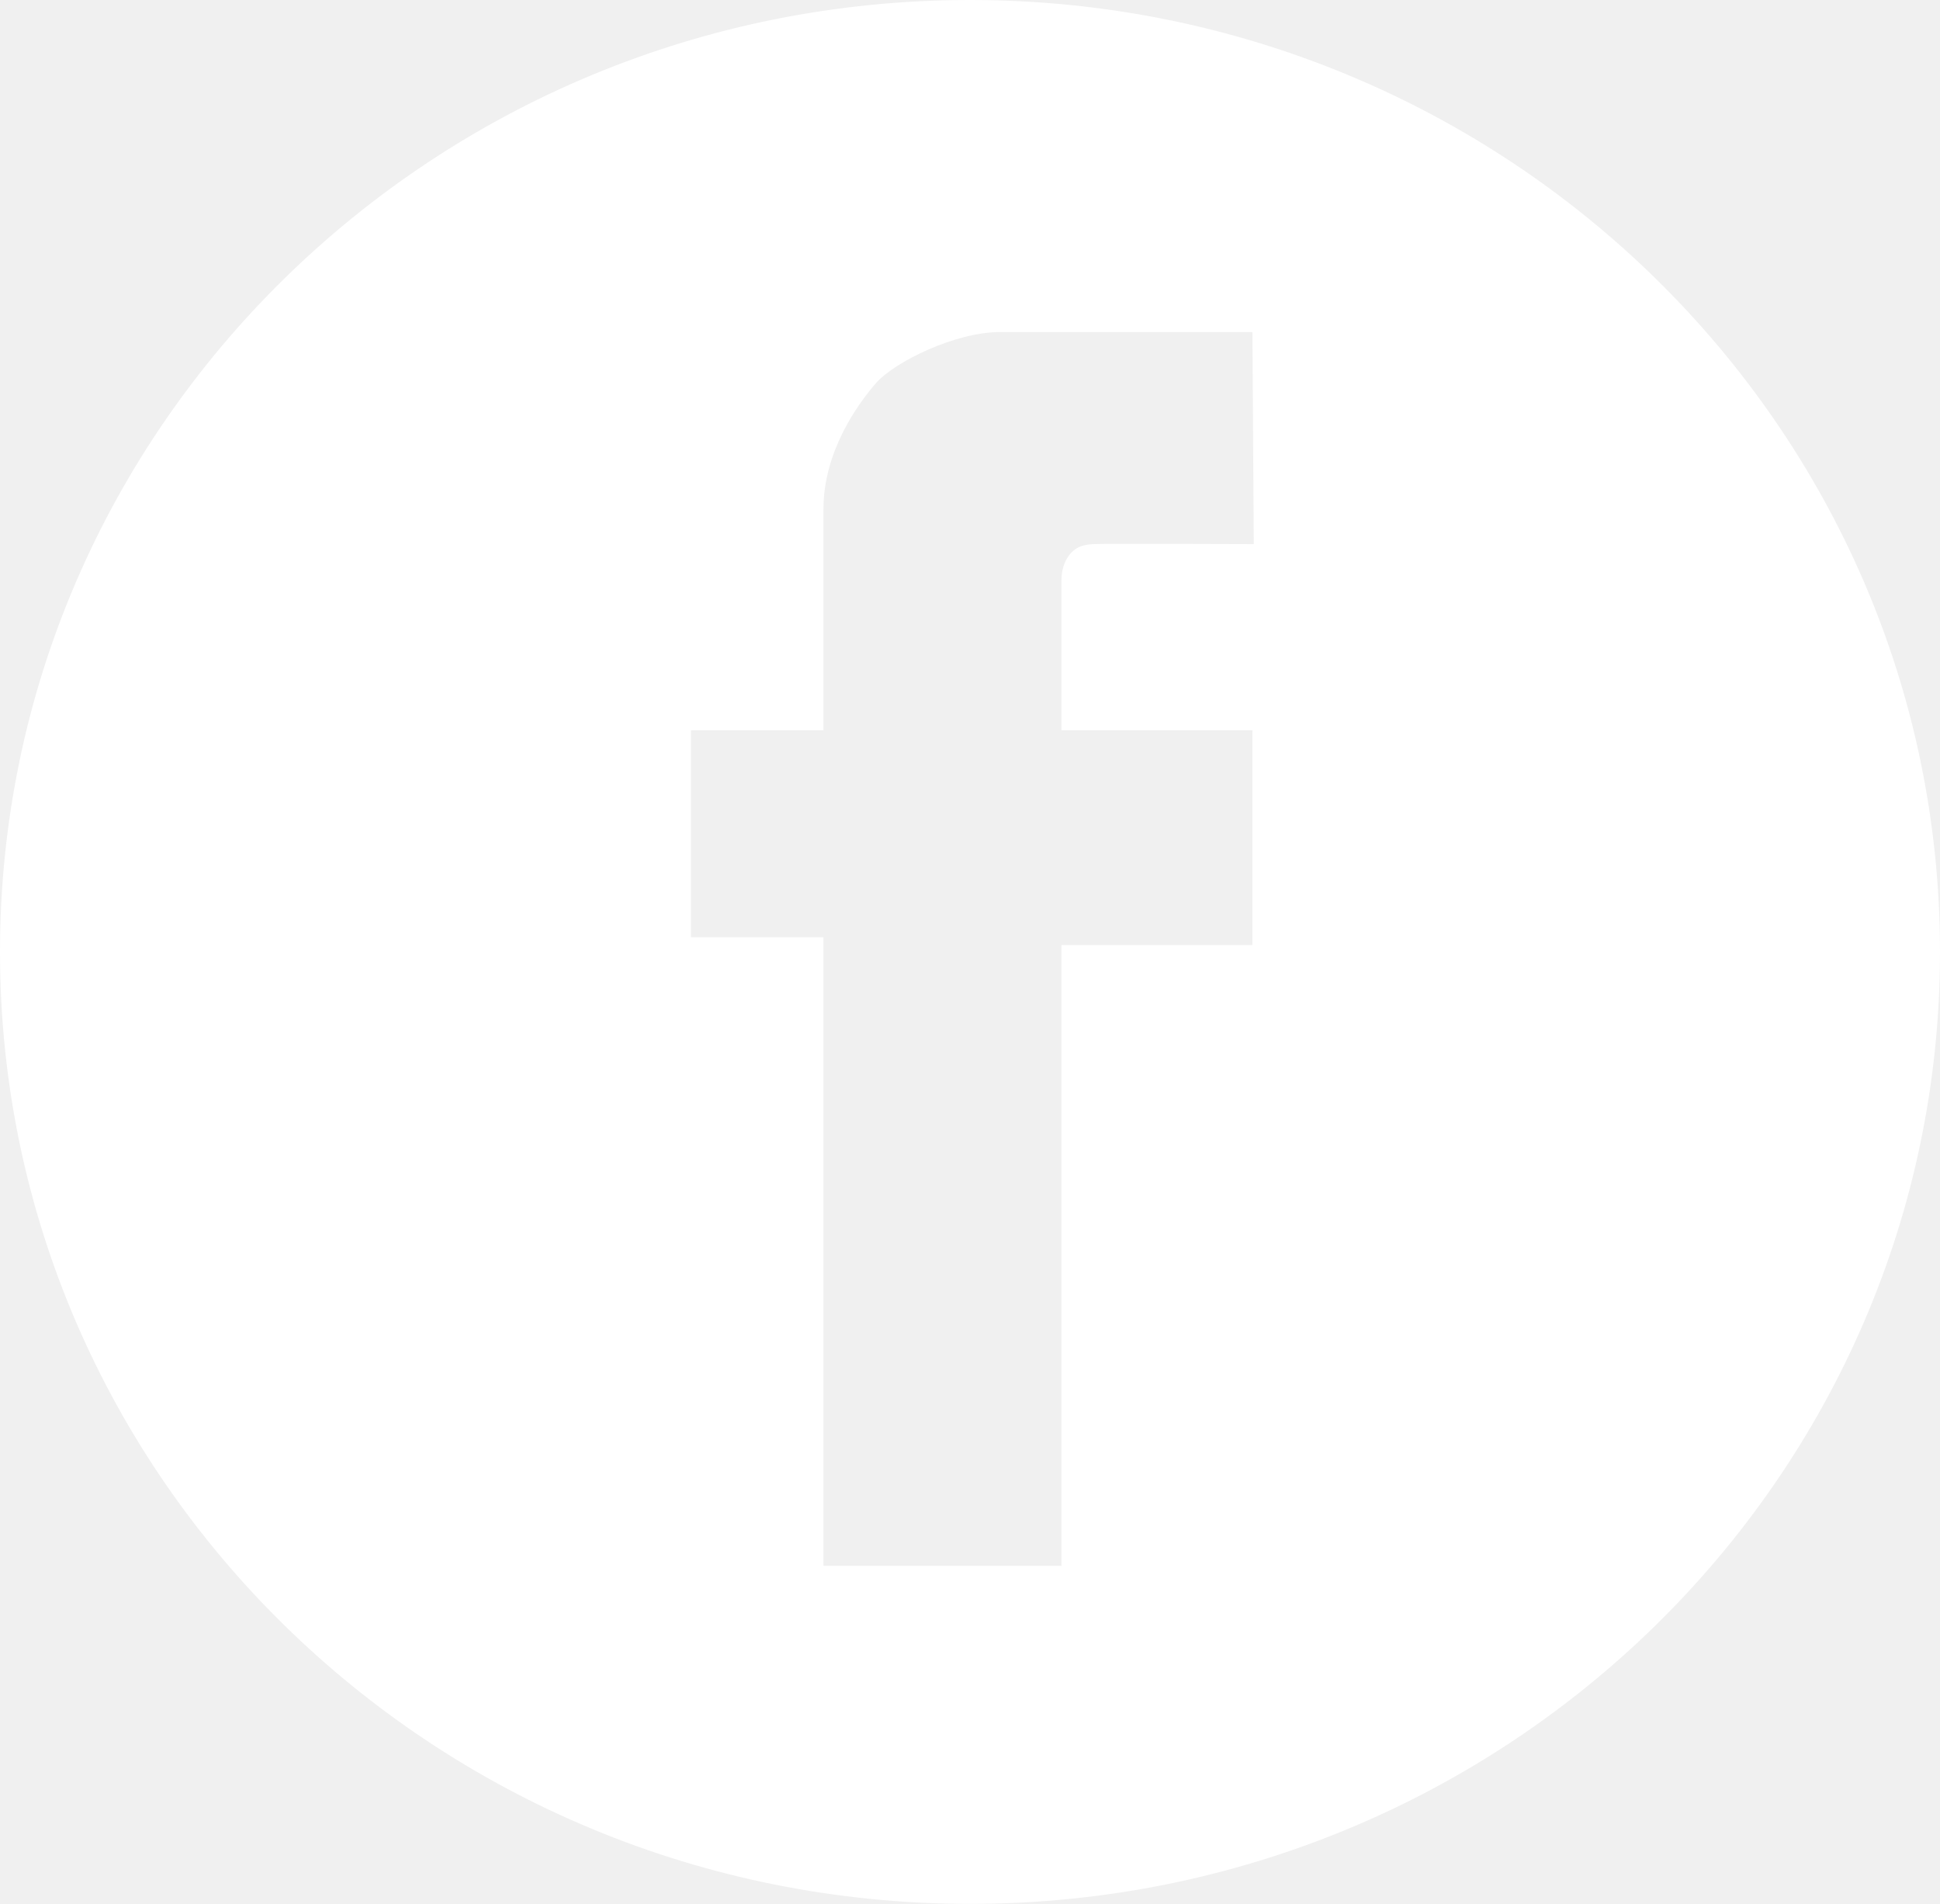
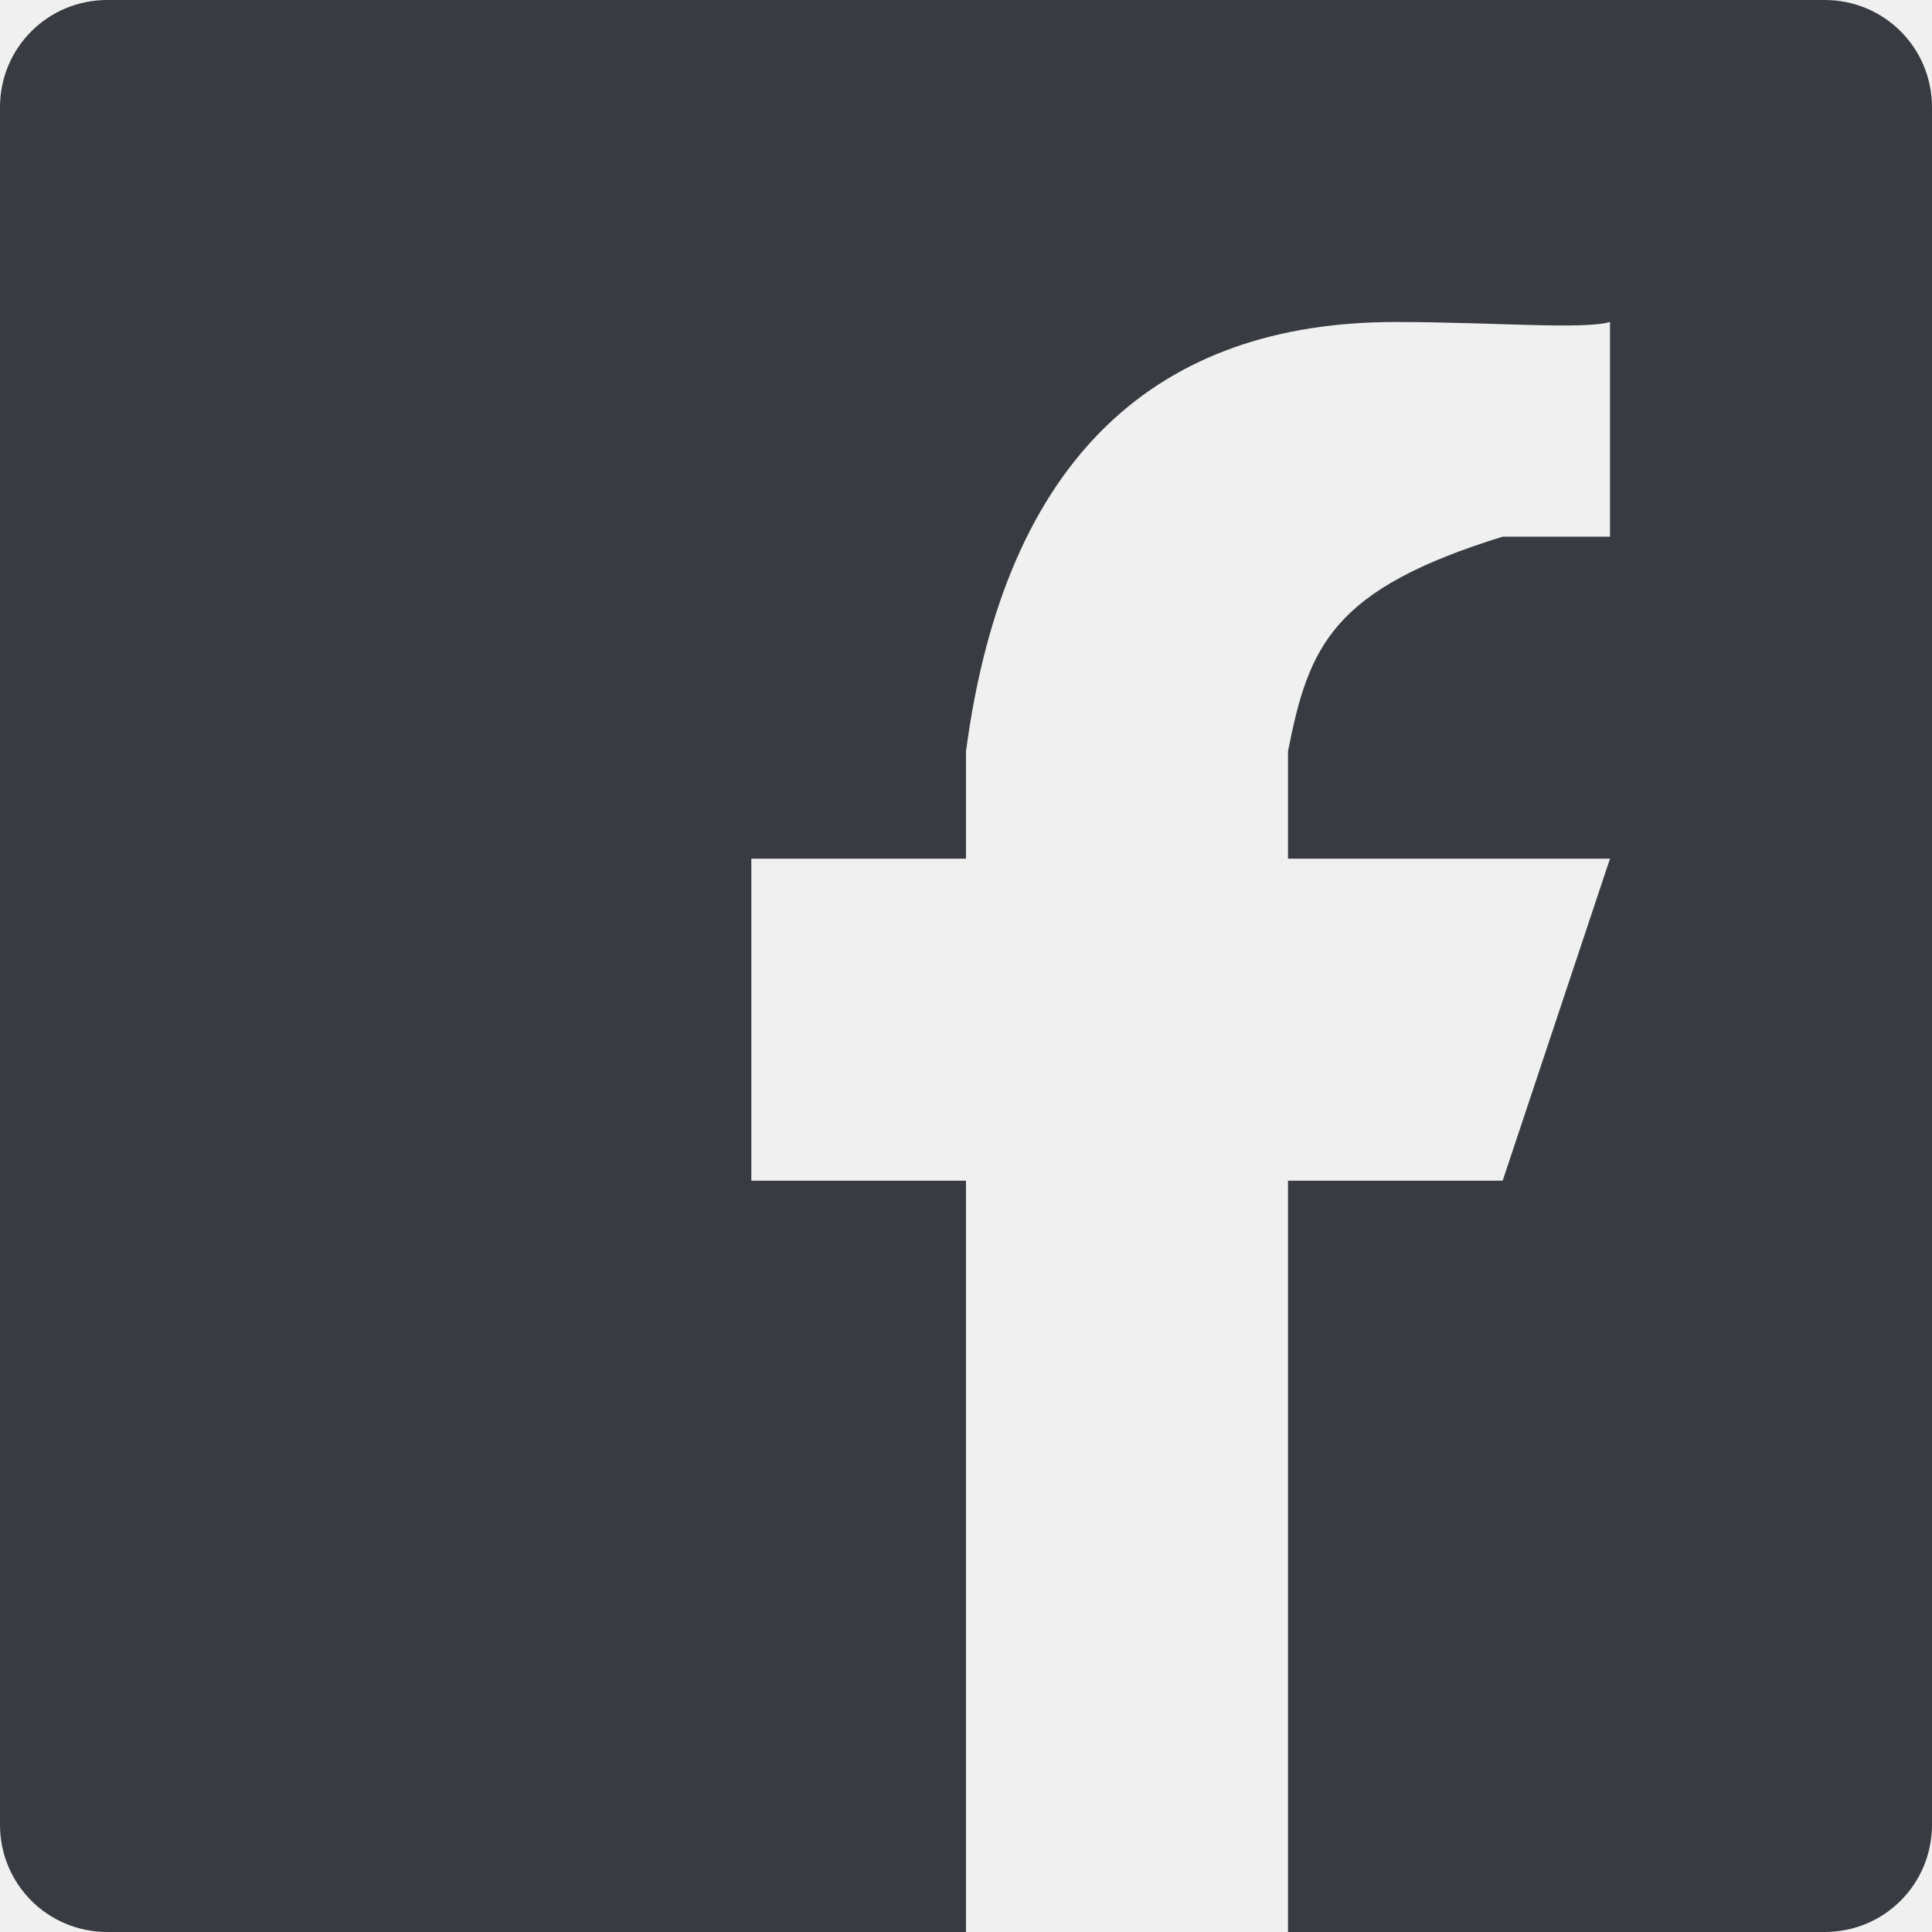
- <svg xmlns="http://www.w3.org/2000/svg" width="159px" height="156px" viewBox="0 0 159 156" version="1.1">
+ <svg xmlns="http://www.w3.org/2000/svg" width="18px" height="18px" viewBox="0 0 18 18" version="1.1">
  <defs />
-   <g id="Page-1" stroke="none" stroke-width="1" fill="none" fill-rule="evenodd">
-     <path d="M79.5,156 C35.593,156 0,121.078 0,78 C0,34.922 35.593,0 79.5,0 C123.407,0 159,34.922 159,78 C159,121.078 123.407,156 79.5,156 Z M102.648,27.209 C102.648,27.209 85.599,27.209 81.943,27.209 C78.288,27.209 73.288,29.664 71.779,31.409 C70.269,33.155 67.49,37.009 67.49,41.718 L67.49,59.833 L56.629,59.833 L56.629,76.797 L67.49,76.797 L67.49,128.299 L86.997,128.299 L86.997,77.433 L102.648,77.433 L102.648,59.833 L86.997,59.833 C86.997,59.833 86.997,48.469 86.997,47.516 C86.997,46.563 87.326,45.818 87.743,45.35 C88.159,44.881 88.657,44.631 89.601,44.583 C90.544,44.535 102.758,44.583 102.758,44.583 L102.648,27.209 Z" id="Combined-Shape" fill="#FFFFFF" />
+   <g id="website" stroke="none" stroke-width="1" fill="none" fill-rule="evenodd">
+     <g id="ht6_2018_website_v1" transform="translate(-1179, -7338)" fill="#383B41" fill-rule="nonzero">
+       <g id="contact-us" transform="translate(0, 6484)">
+         <g id="footer" transform="translate(0, 831)">
+           <g id="icons/social/facebook/black" transform="translate(1176, 20)">
+             <path d="M15,21 L15,14 L17,14 L18,11 L15,11 L15,10 C15.193,9.017 15.413,8.491 17,8 L18,8 L18,6 C17.749,6.073 16.888,6 16,6 C13.796,6 12.365,7.243 12,10 L12,11 L10,11 L10,14 L12,14 L12,21 L4,21 C3.445,21 3,20.555 3,20 L3,4 C3,3.445 3.445,3 4,3 L20,3 C20.555,3 21,3.445 21,4 L21,20 C21,20.555 20.555,21 20,21 L15,21 Z" id="Combined-Shape" />
+           </g>
+         </g>
+       </g>
+     </g>
  </g>
</svg>
